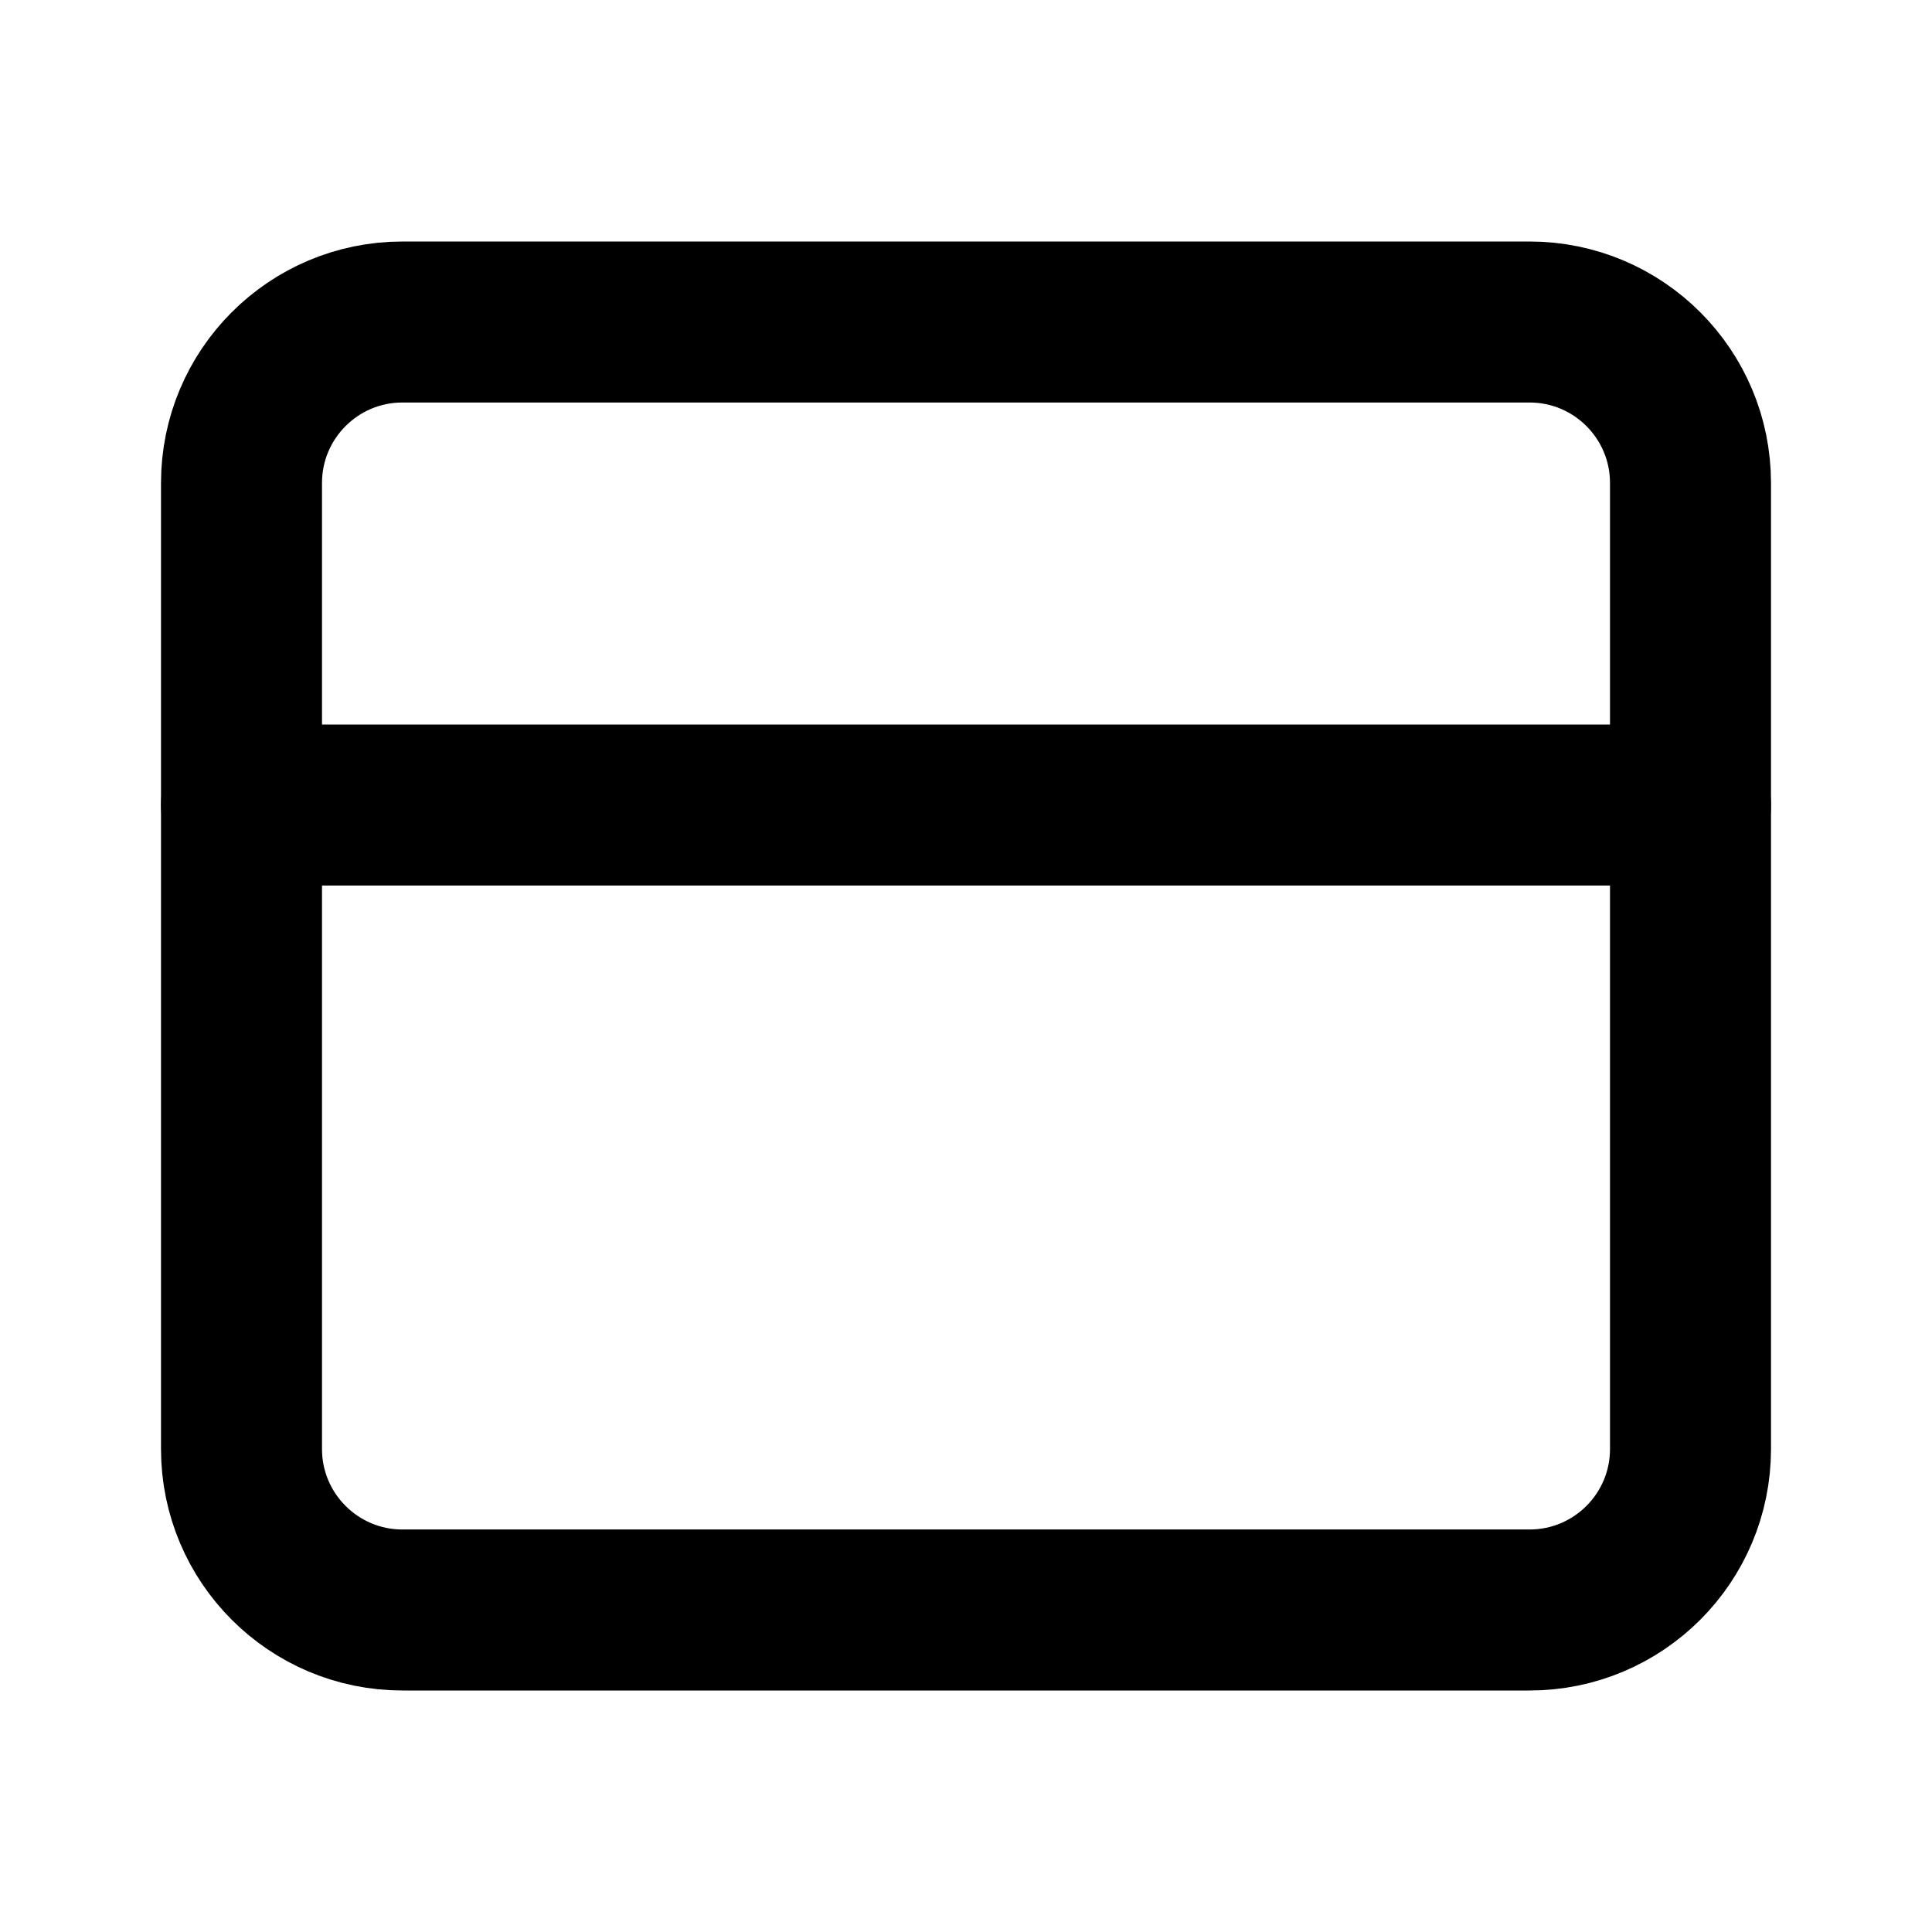
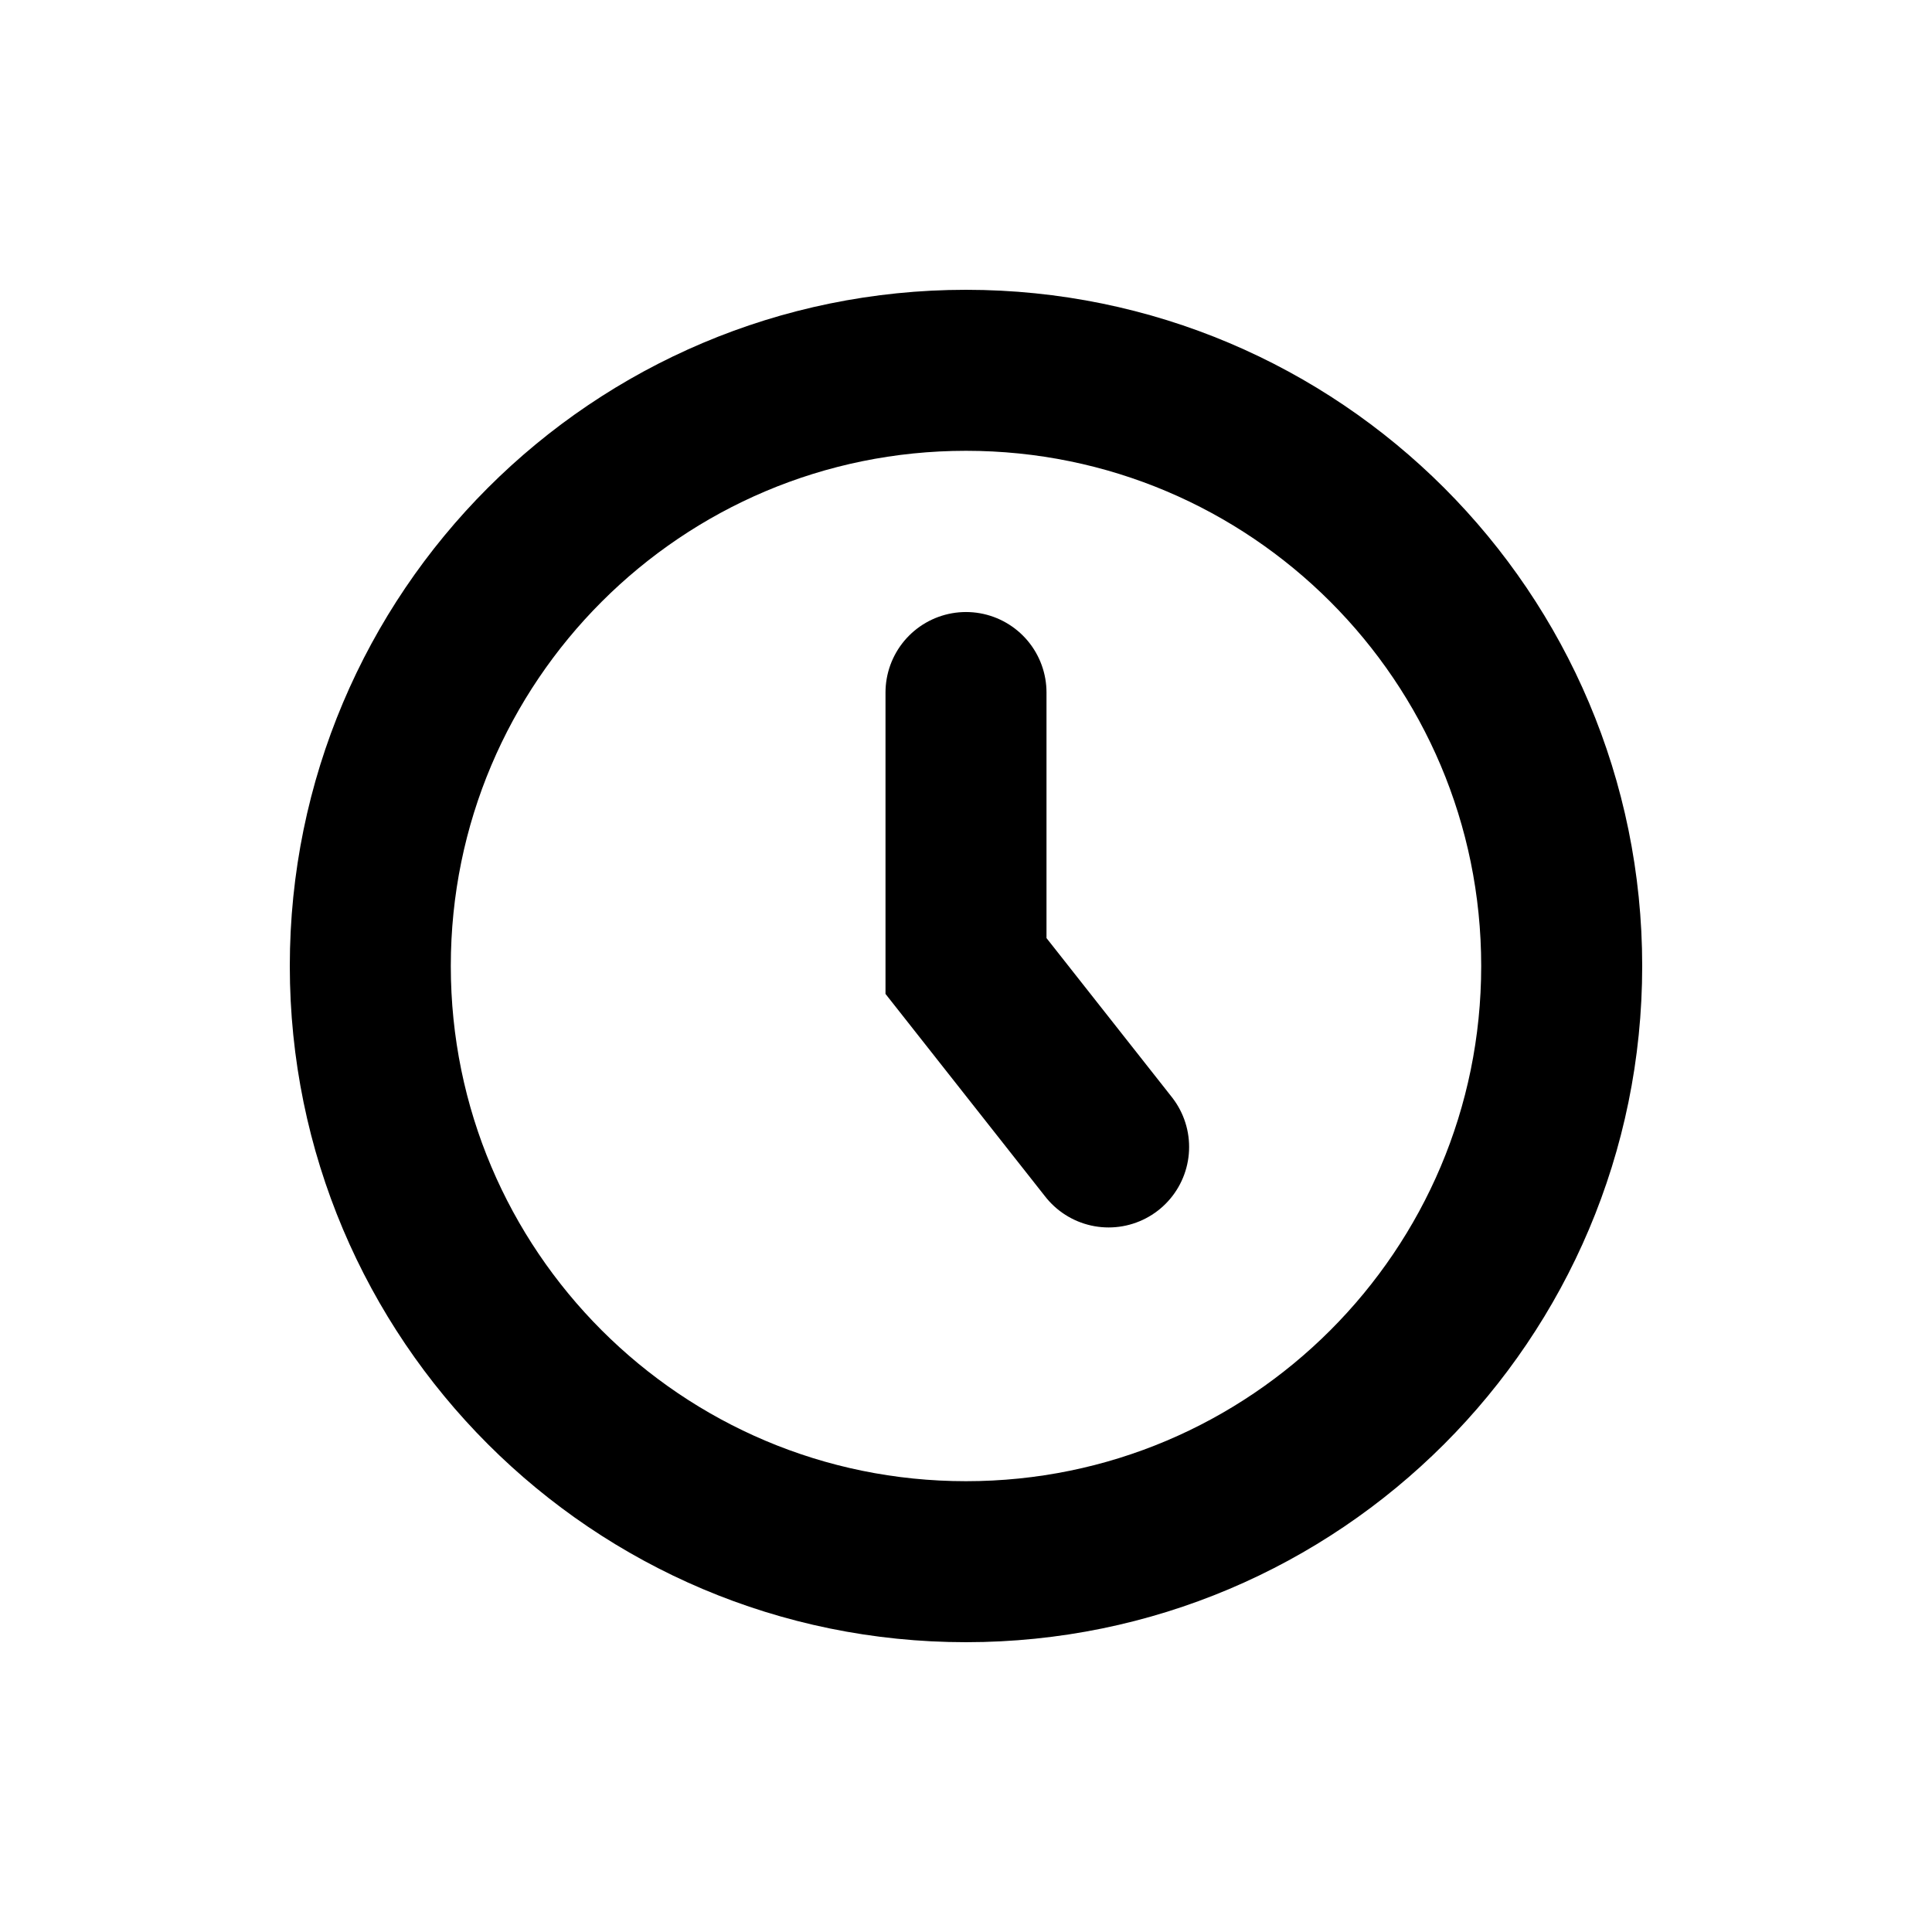
- <svg xmlns="http://www.w3.org/2000/svg" width="24" height="24" viewBox="0 0 24 24" fill="none" stroke="currentColor" stroke-width="2" stroke-linecap="round" stroke-linejoin="round" class="lucide lucide-globe">
-   <rect x="3" y="4" width="18" height="16" rx="2" />
-   <path d="M3 10h18" />
+ <svg xmlns="http://www.w3.org/2000/svg" width="120" height="120" viewBox="0 0 120 120" fill="none">
+   <path d="M60 43.014L60 60L68.858 71.239M97 60C97 80.434 80.434 97 60 97C39.566 97 23 80.434 23 60C23 39.566 39.566 23 60 23C80.434 23 97 39.566 97 60Z" stroke="black" stroke-width="10" stroke-linecap="round" />
</svg>
